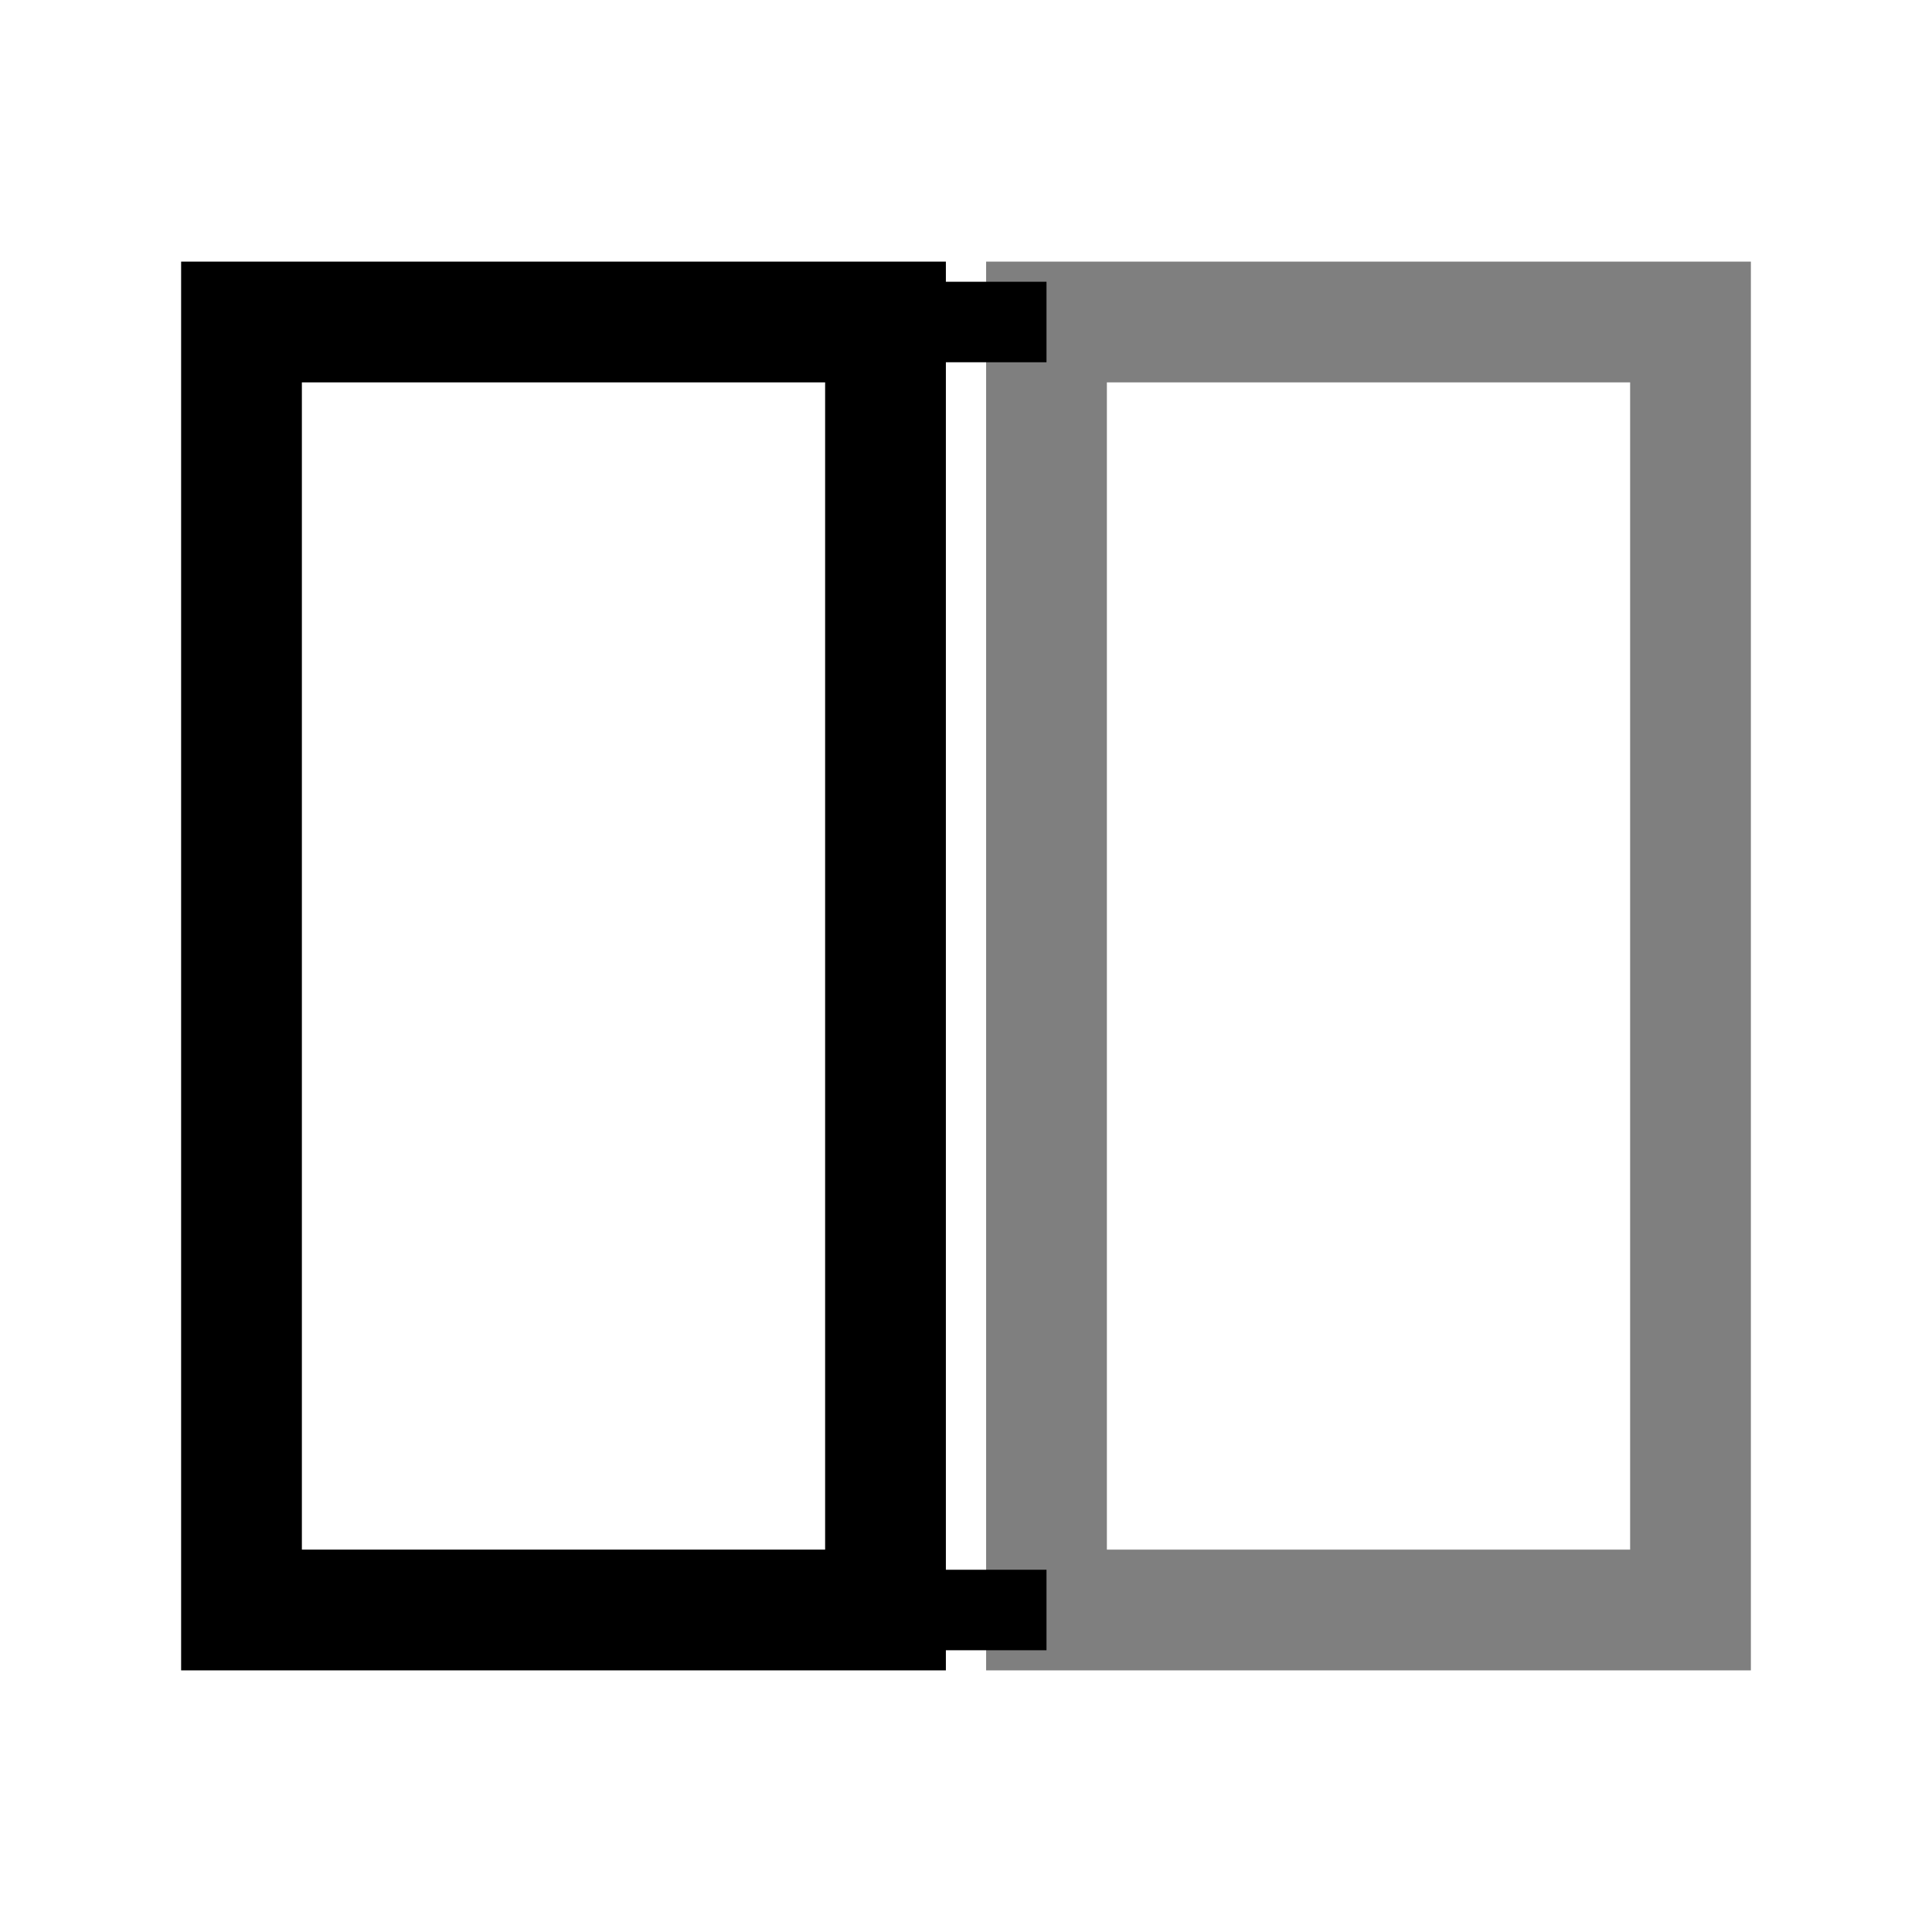
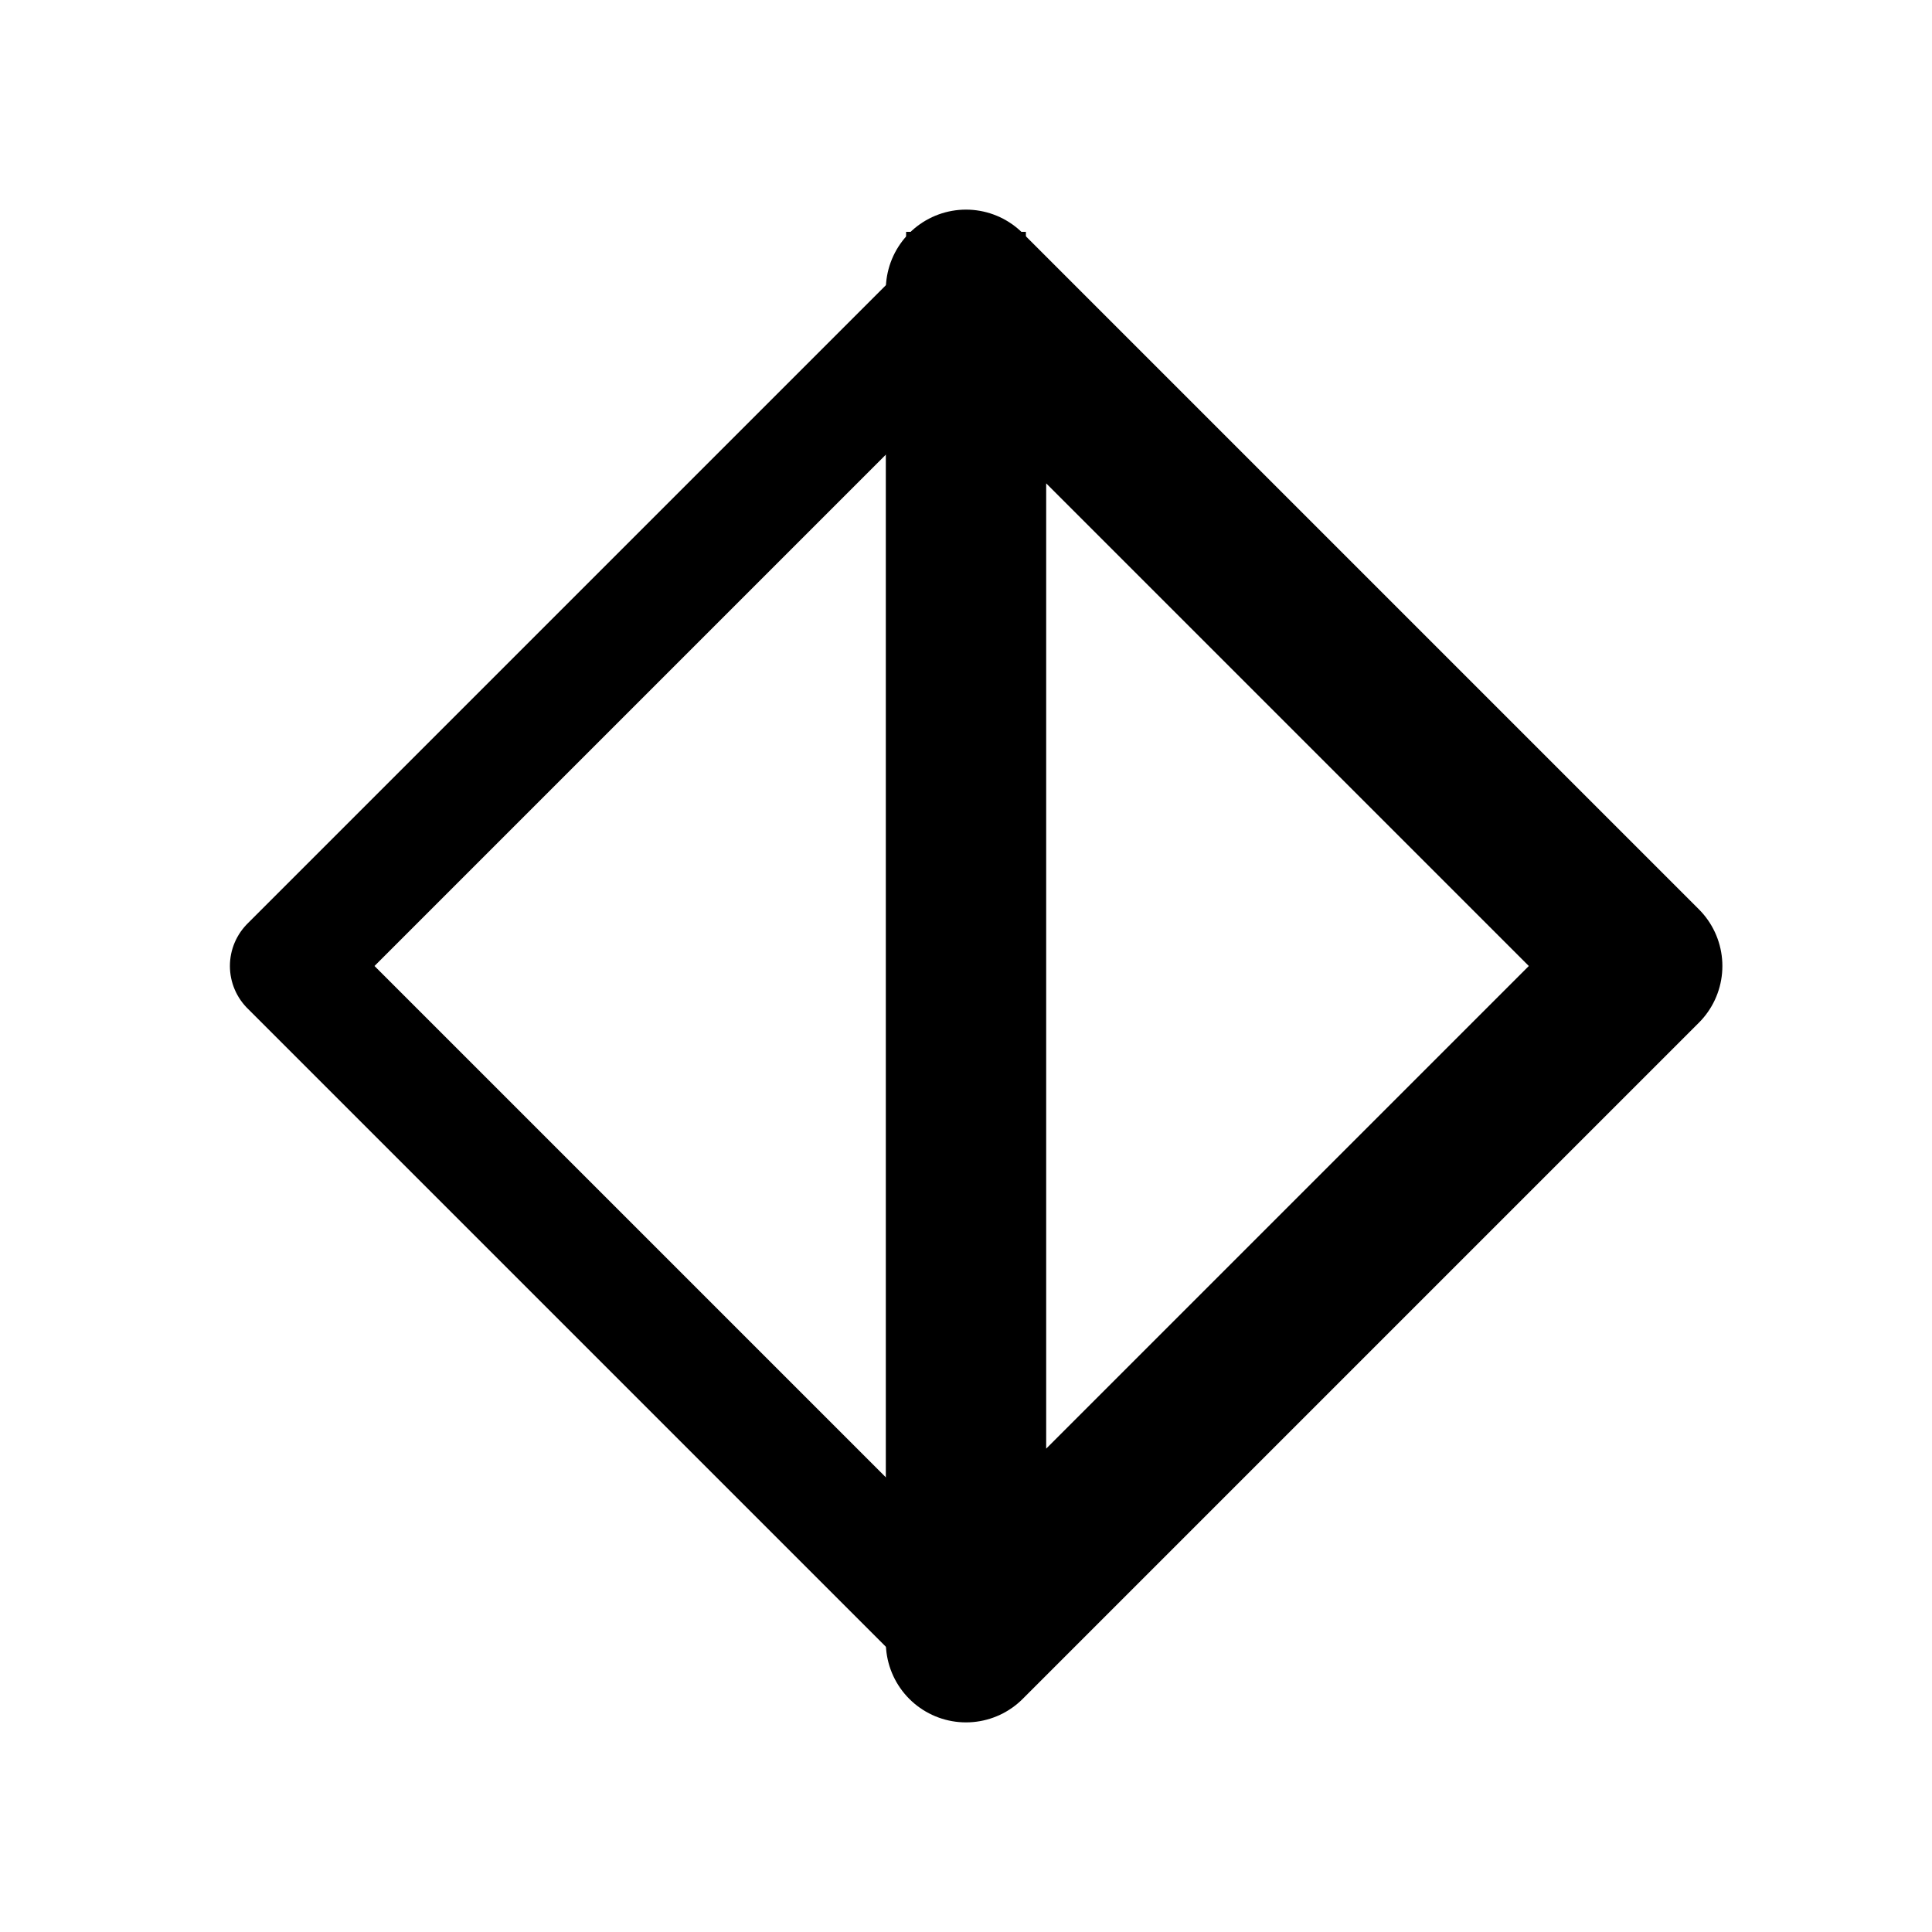
<svg xmlns="http://www.w3.org/2000/svg" width="24" height="24" viewBox="0 0 24 24">
-   <rect x="3" y="4" width="8" height="16" fill="none" stroke="currentColor" stroke-width="1.5" />
-   <rect x="13" y="4" width="8" height="16" fill="none" stroke="currentColor" stroke-width="1.5" opacity="0.5" />
-   <line x1="11" y1="4" x2="13" y2="4" stroke="currentColor" stroke-width="1" stroke-dasharray="2,2" />
-   <line x1="11" y1="20" x2="13" y2="20" stroke="currentColor" stroke-width="1" stroke-dasharray="2,2" />
+   <path fill="none" stroke-width="0.062" stroke-linecap="butt" stroke-linejoin="round" stroke="rgb(0%, 0%, 0%)" stroke-opacity="1" stroke-miterlimit="10" d="M 0.5 0.15 L 0.15 0.5 L 0.5 0.85 Z M 0.5 0.15 " transform="matrix(24, 0, 0, 24, 0, 0)" />
+   <path fill="none" stroke-width="0.083" stroke-linecap="butt" stroke-linejoin="round" stroke="rgb(0%, 0%, 0%)" stroke-opacity="1" stroke-miterlimit="10" d="M 0.5 0.15 L 0.85 0.5 L 0.5 0.85 Z M 0.5 0.15 " transform="matrix(24, 0, 0, 24, 0, 0)" />
+   <path fill="none" stroke-width="0.062" stroke-linecap="butt" stroke-linejoin="round" stroke="rgb(0%, 0%, 0%)" stroke-opacity="1" stroke-miterlimit="10" d="M 0.5 0.12 L 0.5 0.247 M 0.5 0.373 L 0.5 0.5 M 0.5 0.627 L 0.5 0.753 " transform="matrix(24, 0, 0, 24, 0, 0)" />
</svg>
